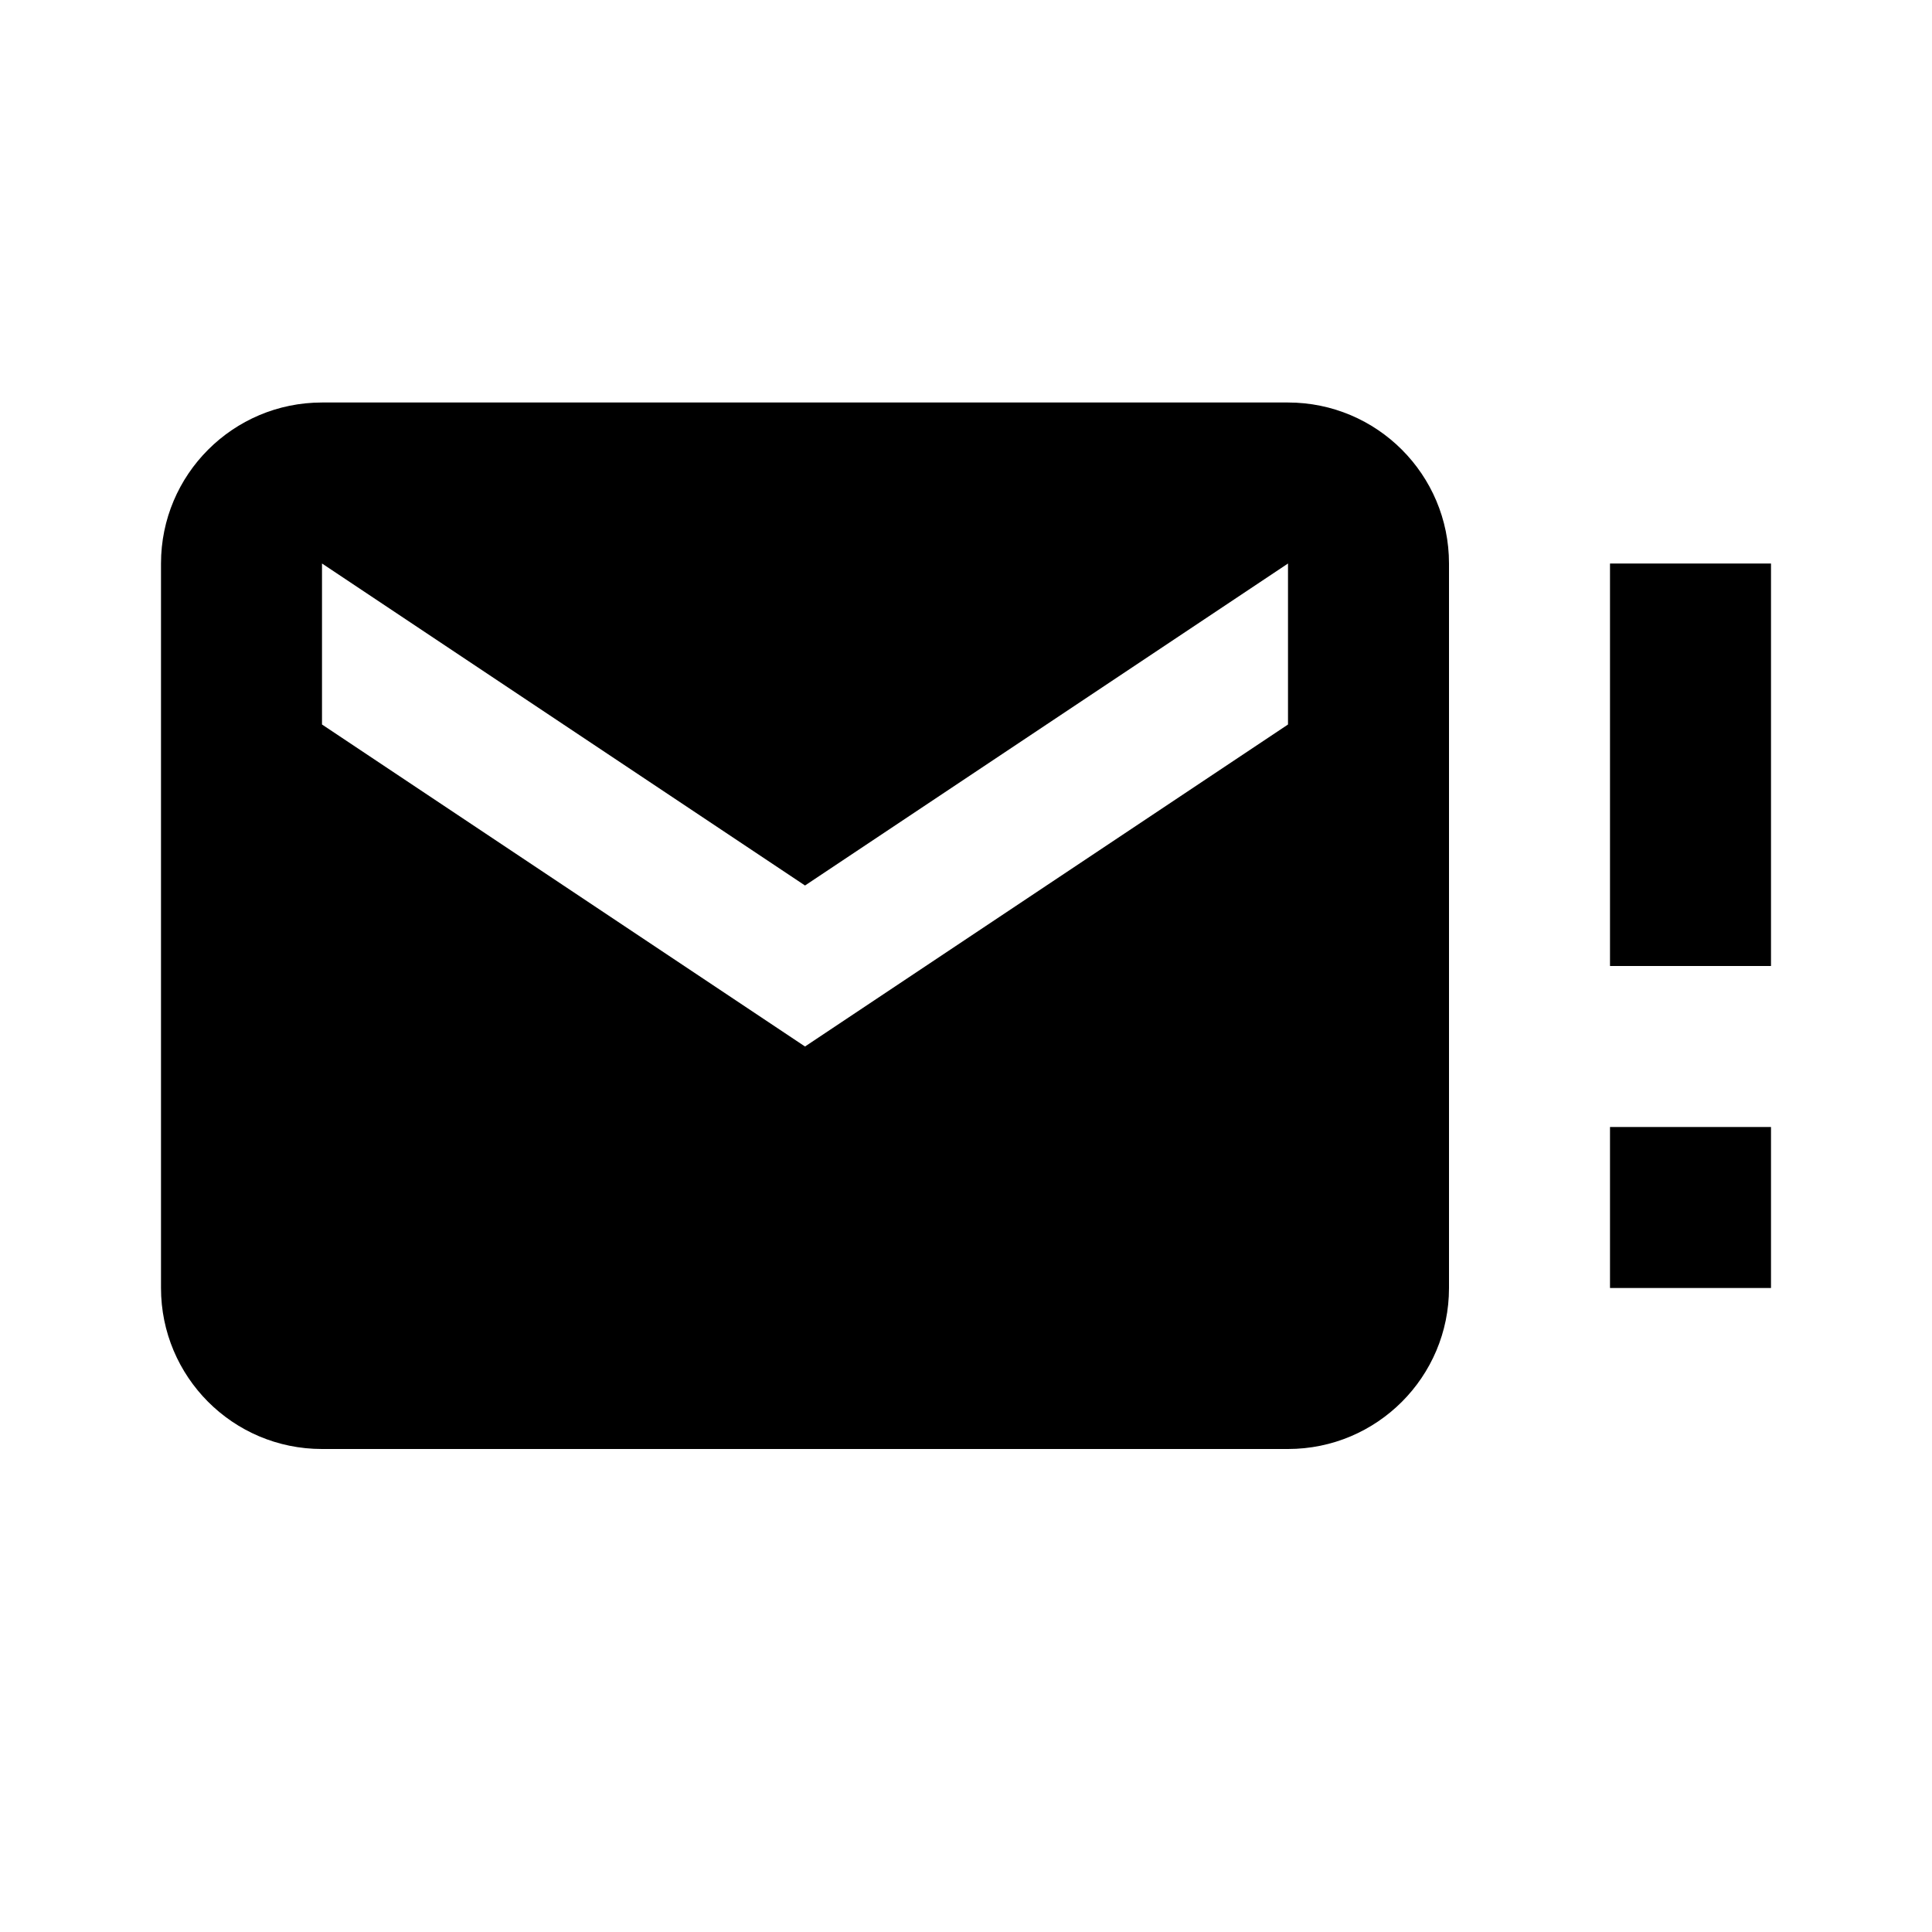
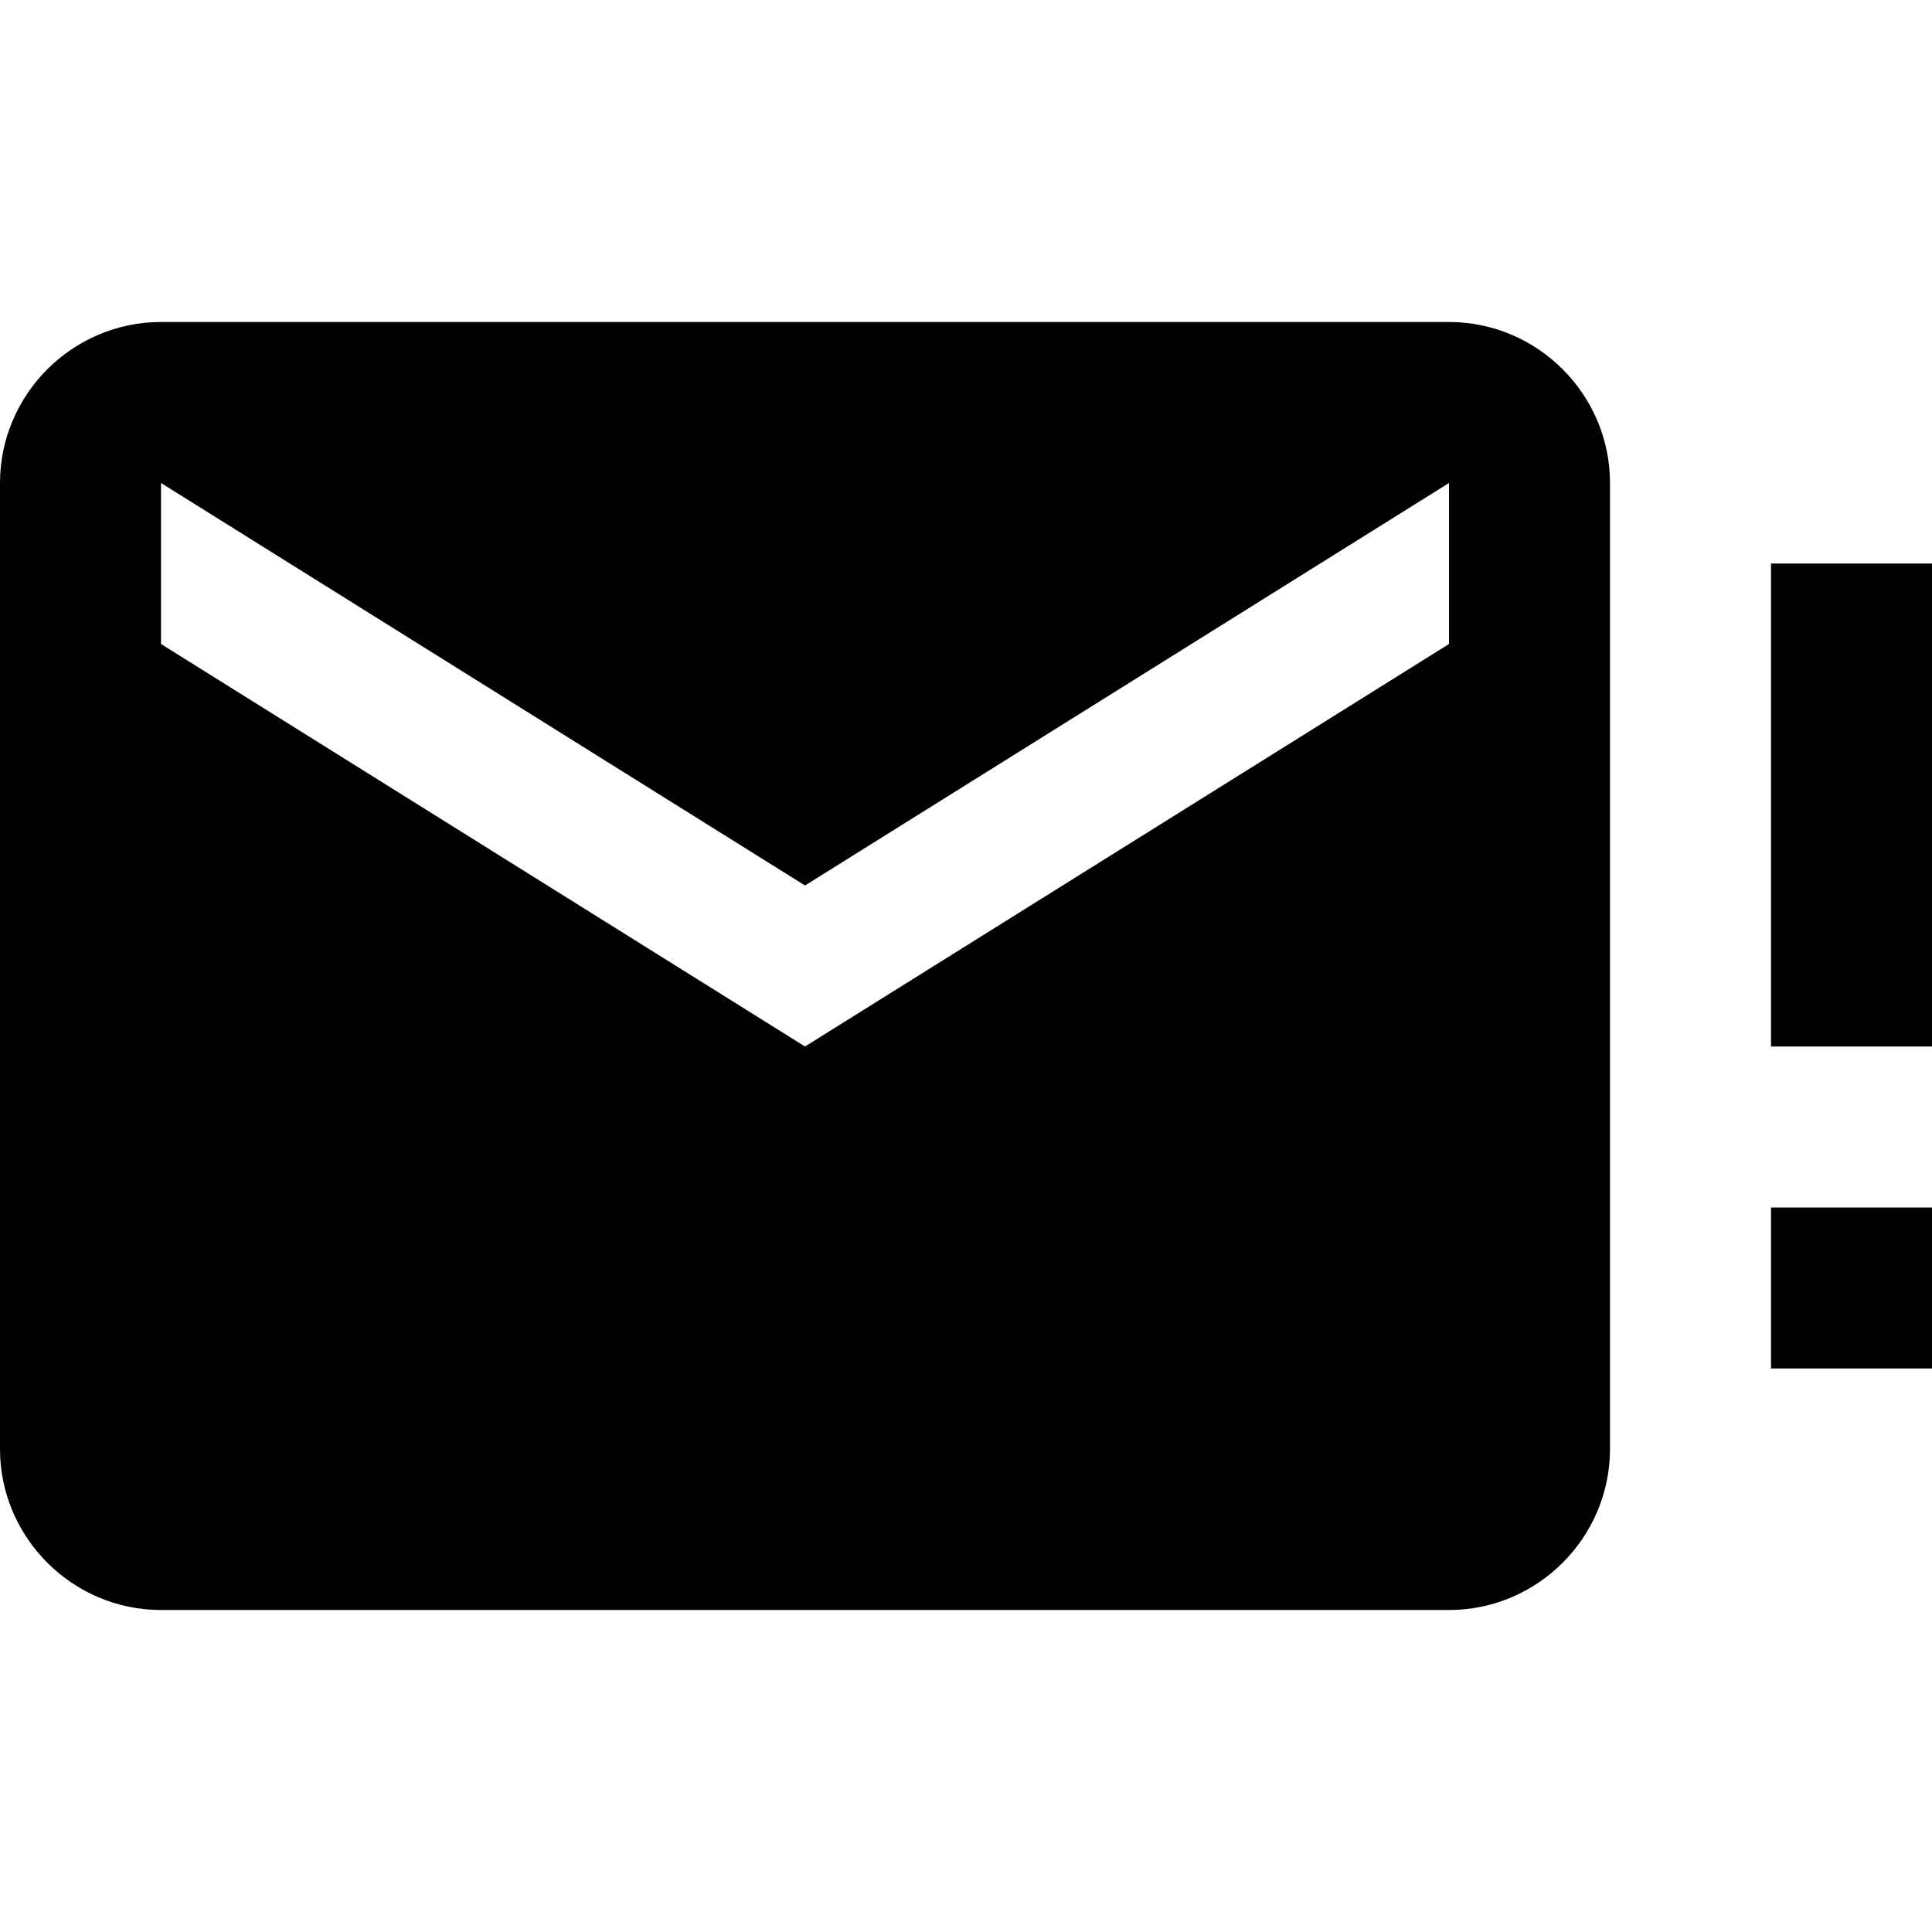
<svg xmlns="http://www.w3.org/2000/svg" version="1.1" id="mdi-email-alert" width="24" height="24" viewBox="0 0 24 24">
-   <path d="M16,9V7L10,11L4,7V9L10,13L16,9M16,5A2,2 0 0,1 18,7V16A2,2 0 0,1 16,18H4C2.89,18 2,17.1 2,16V7A2,2 0 0,1 4,5H16M20,12V7H22V12H20M20,16V14H22V16H20Z" />
+   <path d="M18 8L10 13L2 8V6L10 11L18 6M18 4H2C.9 4 0 4.9 0 6V18C0 19.1 .9 20 2 20H18C19.1 20 20 19.1 20 18V6C20 4.9 19.1 4 18 4M24 7H22V13H24V7M24 15H22V17H24V15Z" />
</svg>
